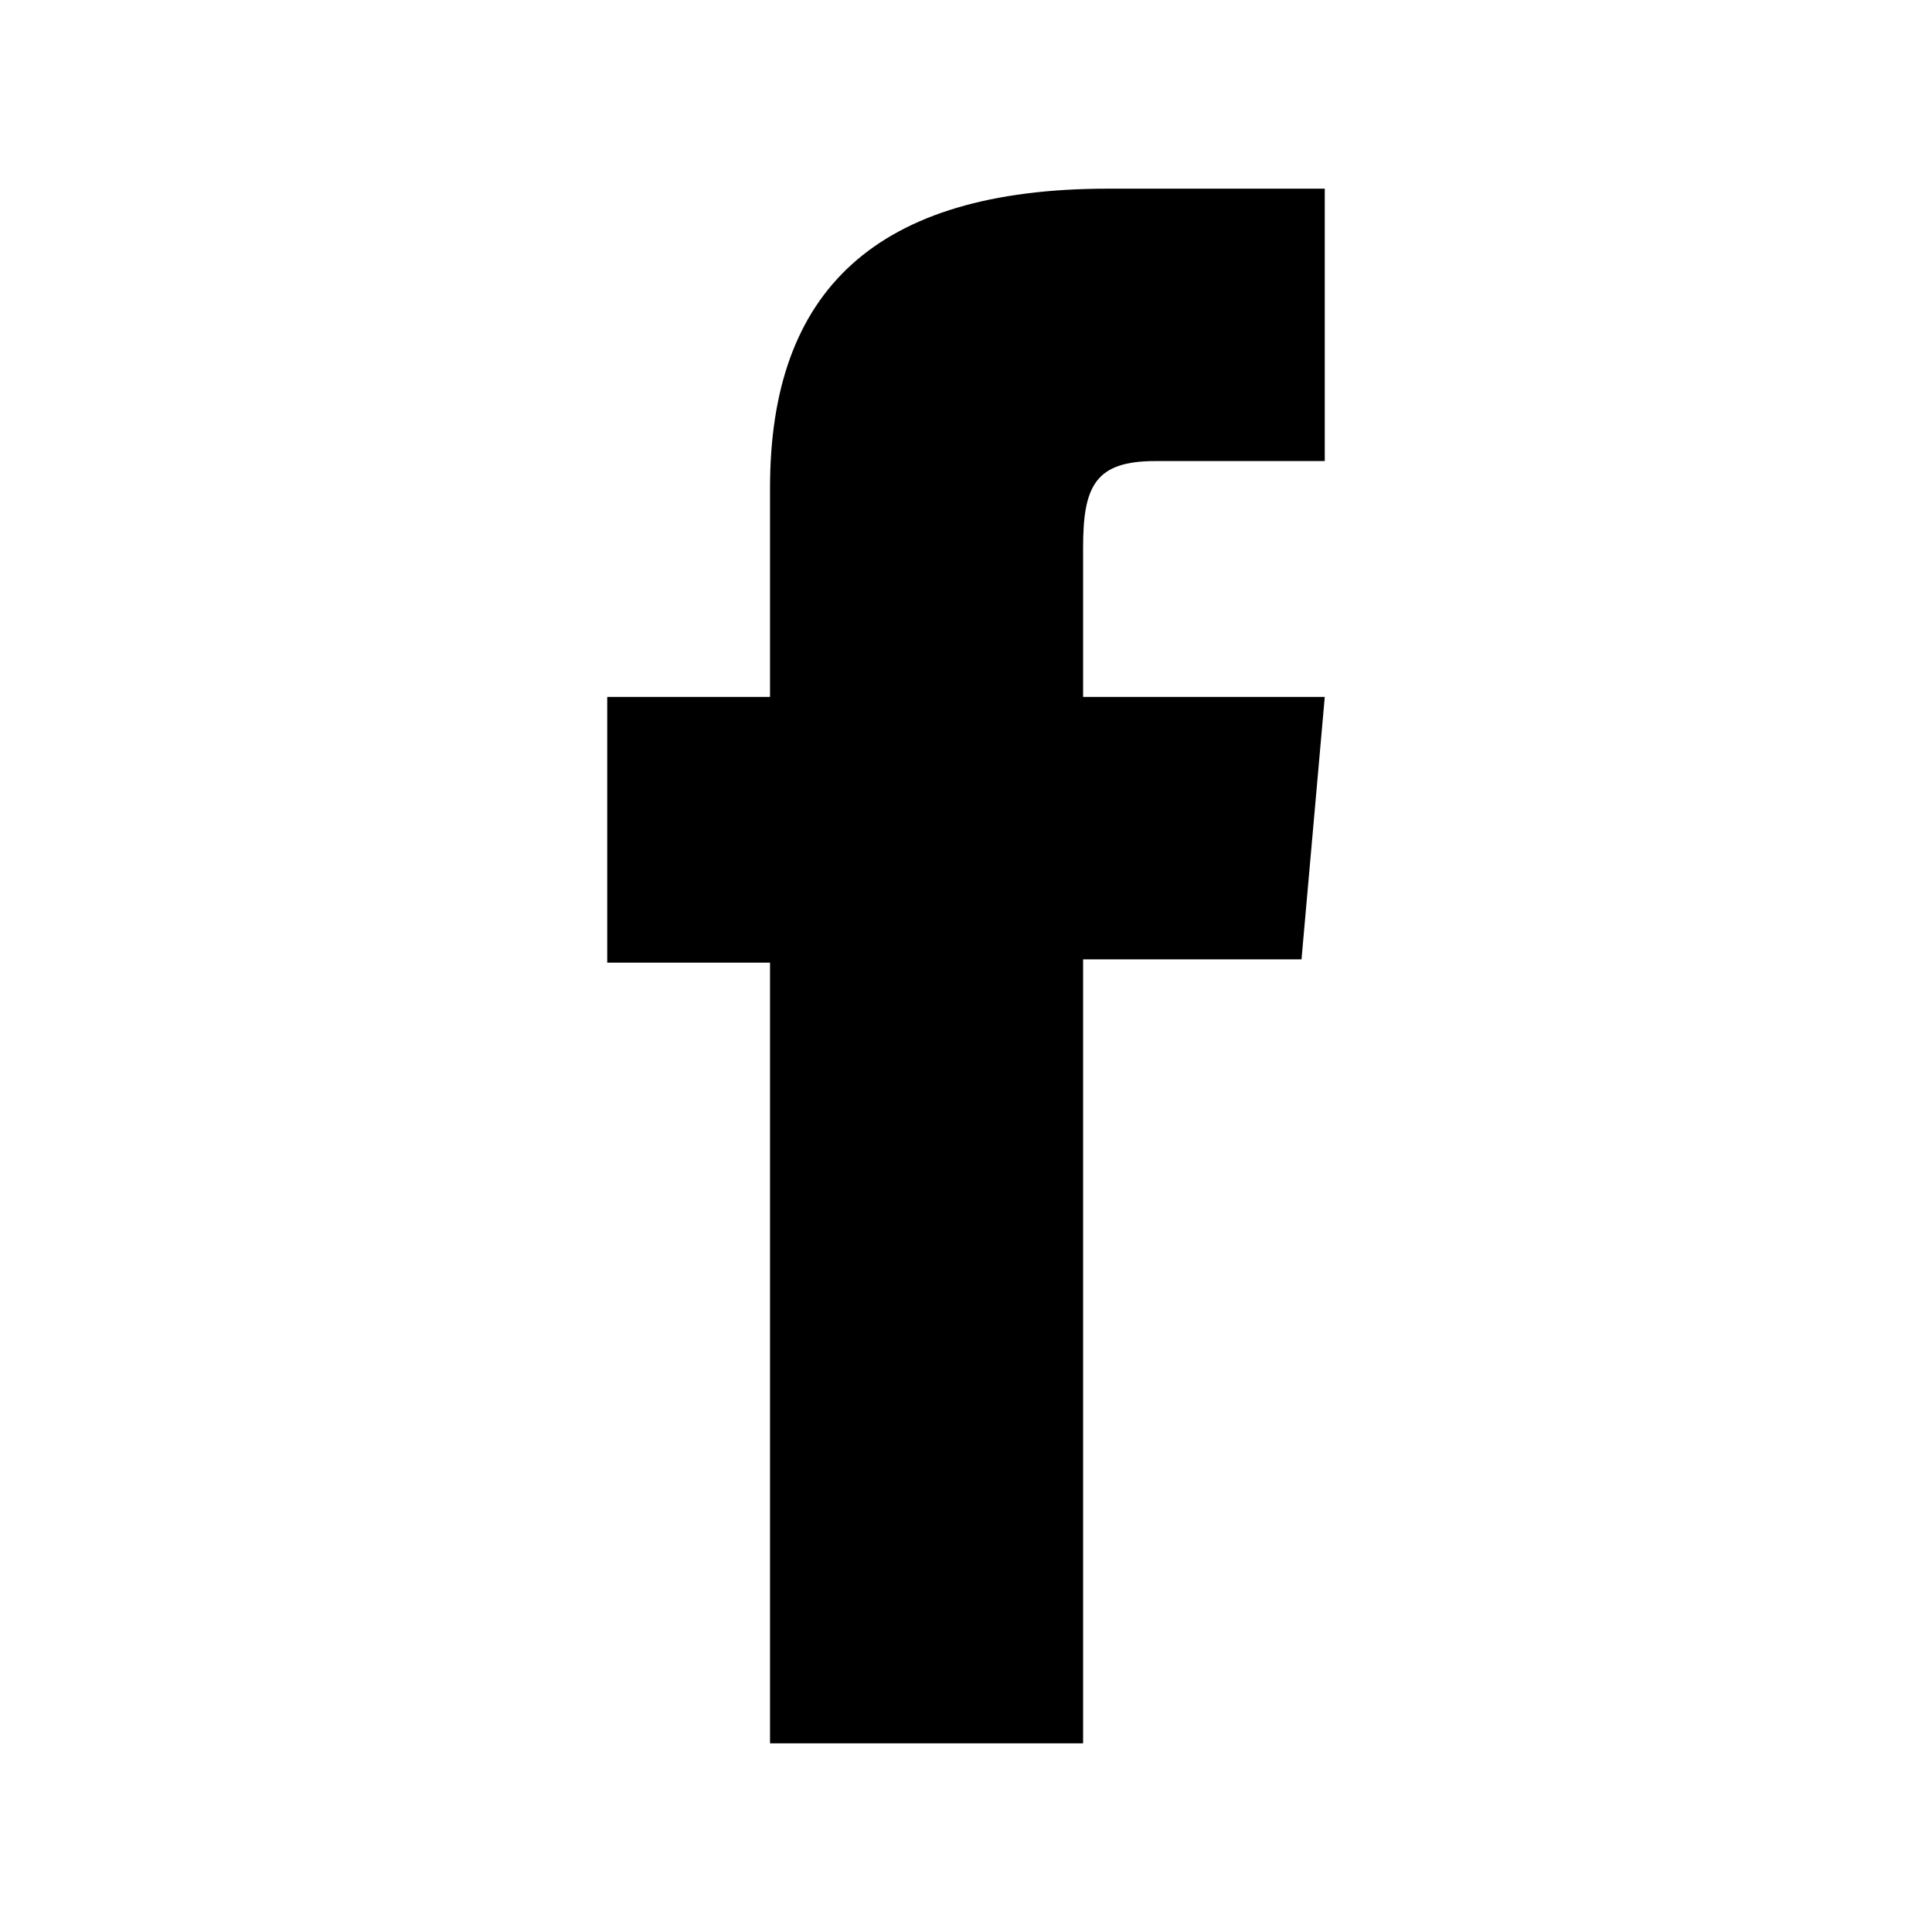
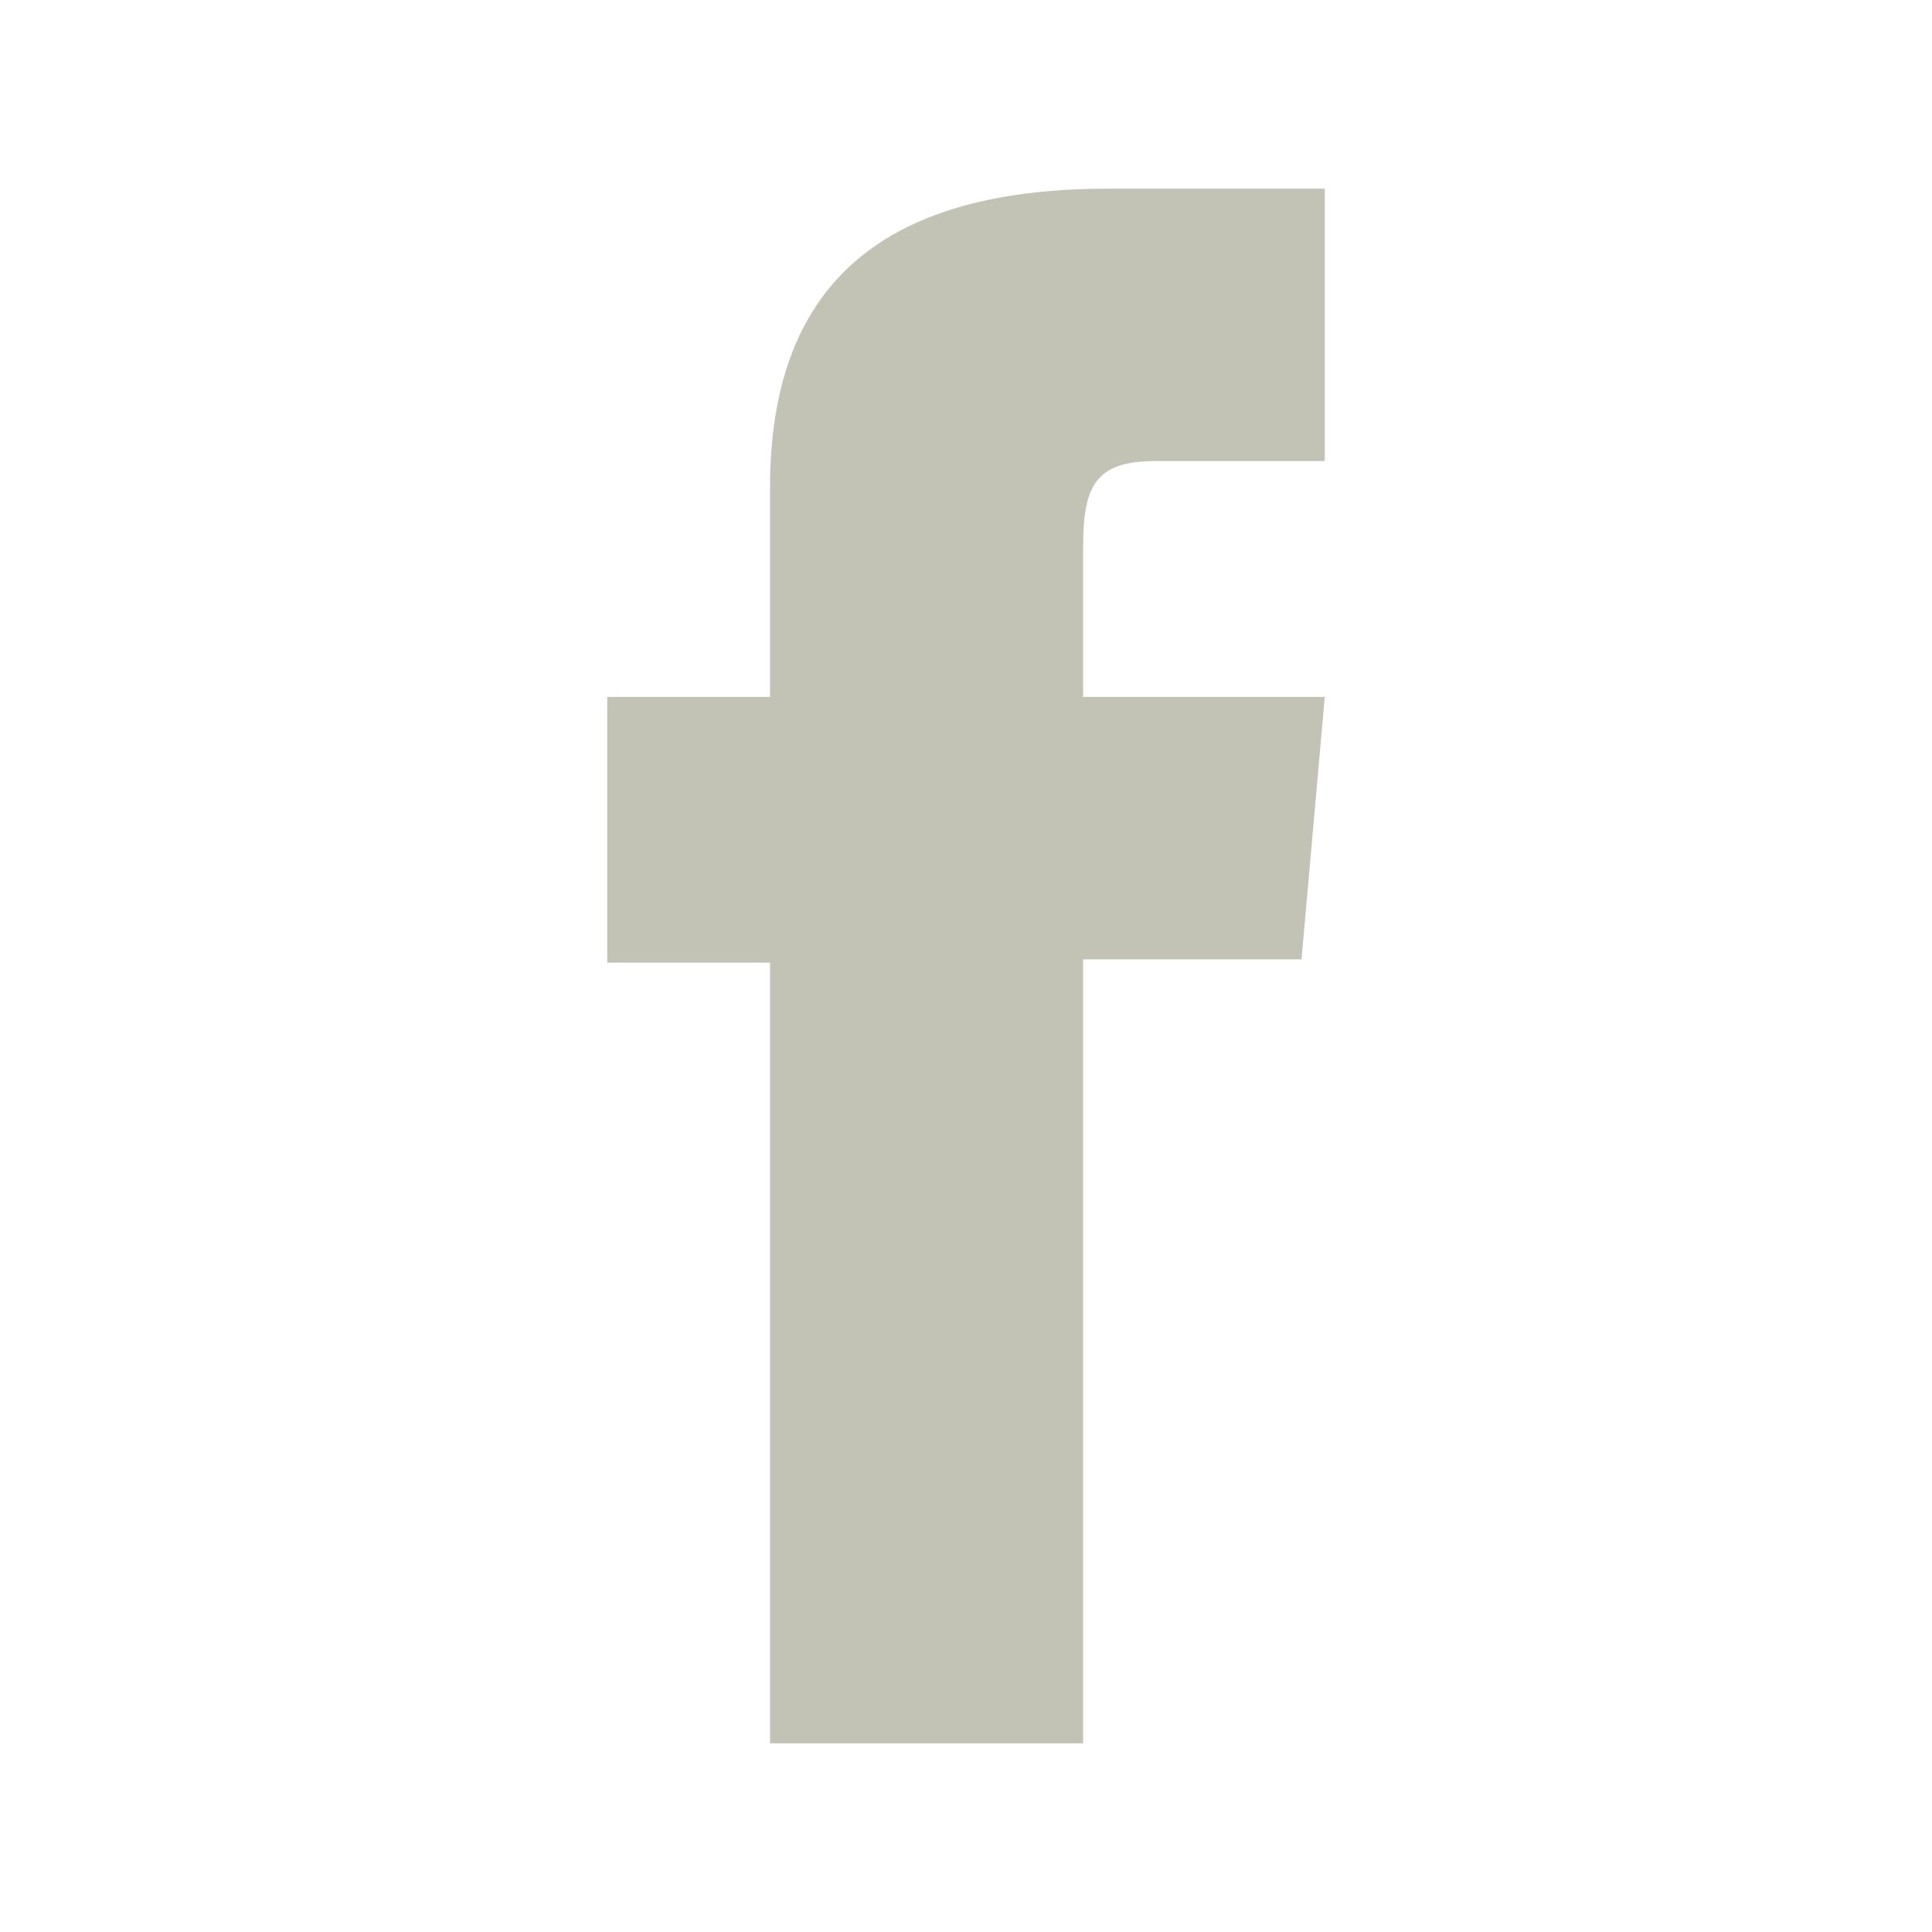
- <svg xmlns="http://www.w3.org/2000/svg" version="1.1" x="0px" y="0px" width="512px" height="512px" viewBox="0 0 512 512" enable-background="new 0 0 512 512" xml:space="preserve">
+ <svg xmlns="http://www.w3.org/2000/svg" version="1.1" x="0px" y="0px" width="512px" height="512px" viewBox="0 0 512 512" enable-background="new 0 0 512 512" fill="#c2c3b5" xml:space="preserve">
  <path id="facebook-icon" d="M204.067,184.692h-43.144v70.426h43.144V462h82.965V254.238h57.882l6.162-69.546h-64.044   c0,0,0-25.97,0-39.615c0-16.398,3.302-22.89,19.147-22.89c12.766,0,44.896,0,44.896,0V50c0,0-47.326,0-57.441,0   c-61.734,0-89.567,27.179-89.567,79.231C204.067,174.566,204.067,184.692,204.067,184.692z" />
</svg>
